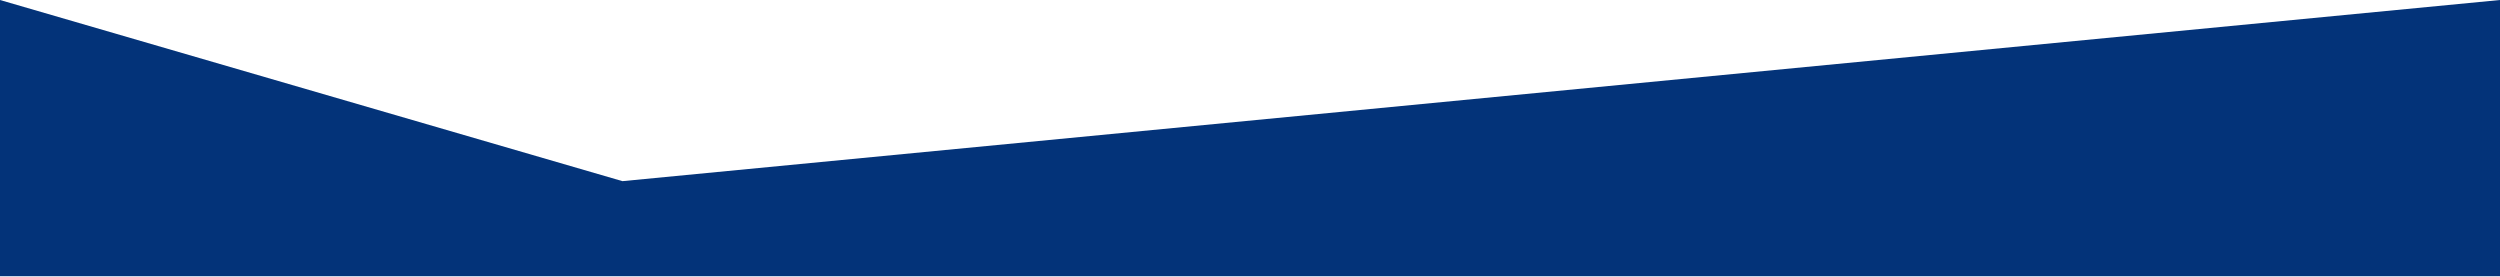
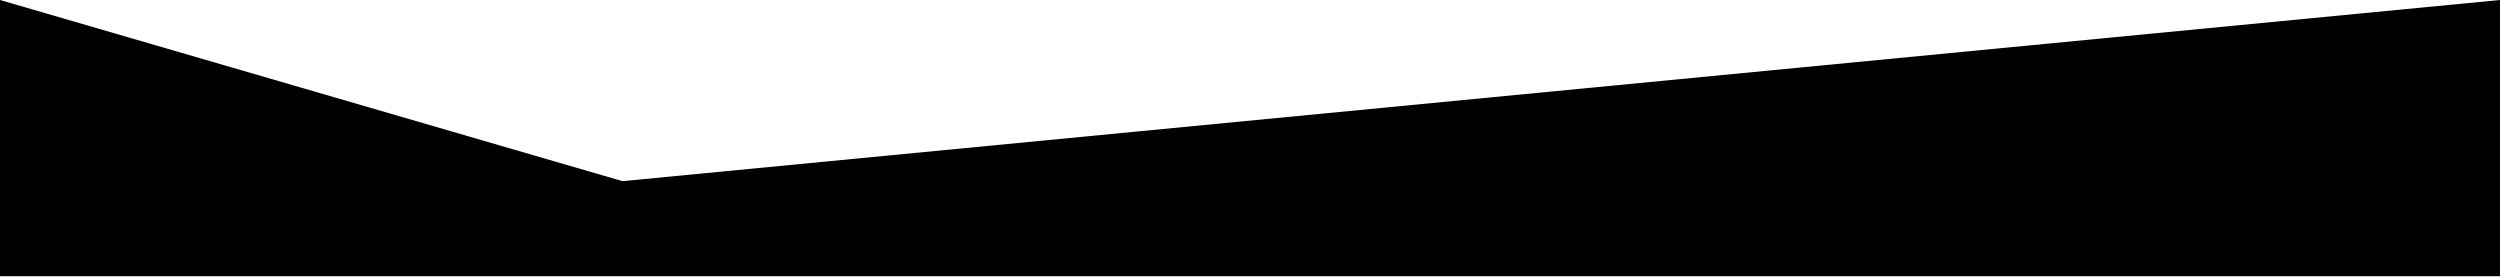
<svg xmlns="http://www.w3.org/2000/svg" viewBox="0 0 500 55.25">
-   <defs>
-     <style>.cls-1{fill:#033379;}</style>
-   </defs>
+   <defs />
  <g id="Layer_3" data-name="Layer 3">
    <polygon class="cls-1" points="0 0 124.49 36.23 500 0 500 55.24 0 55.24 0 0" />
  </g>
</svg>
